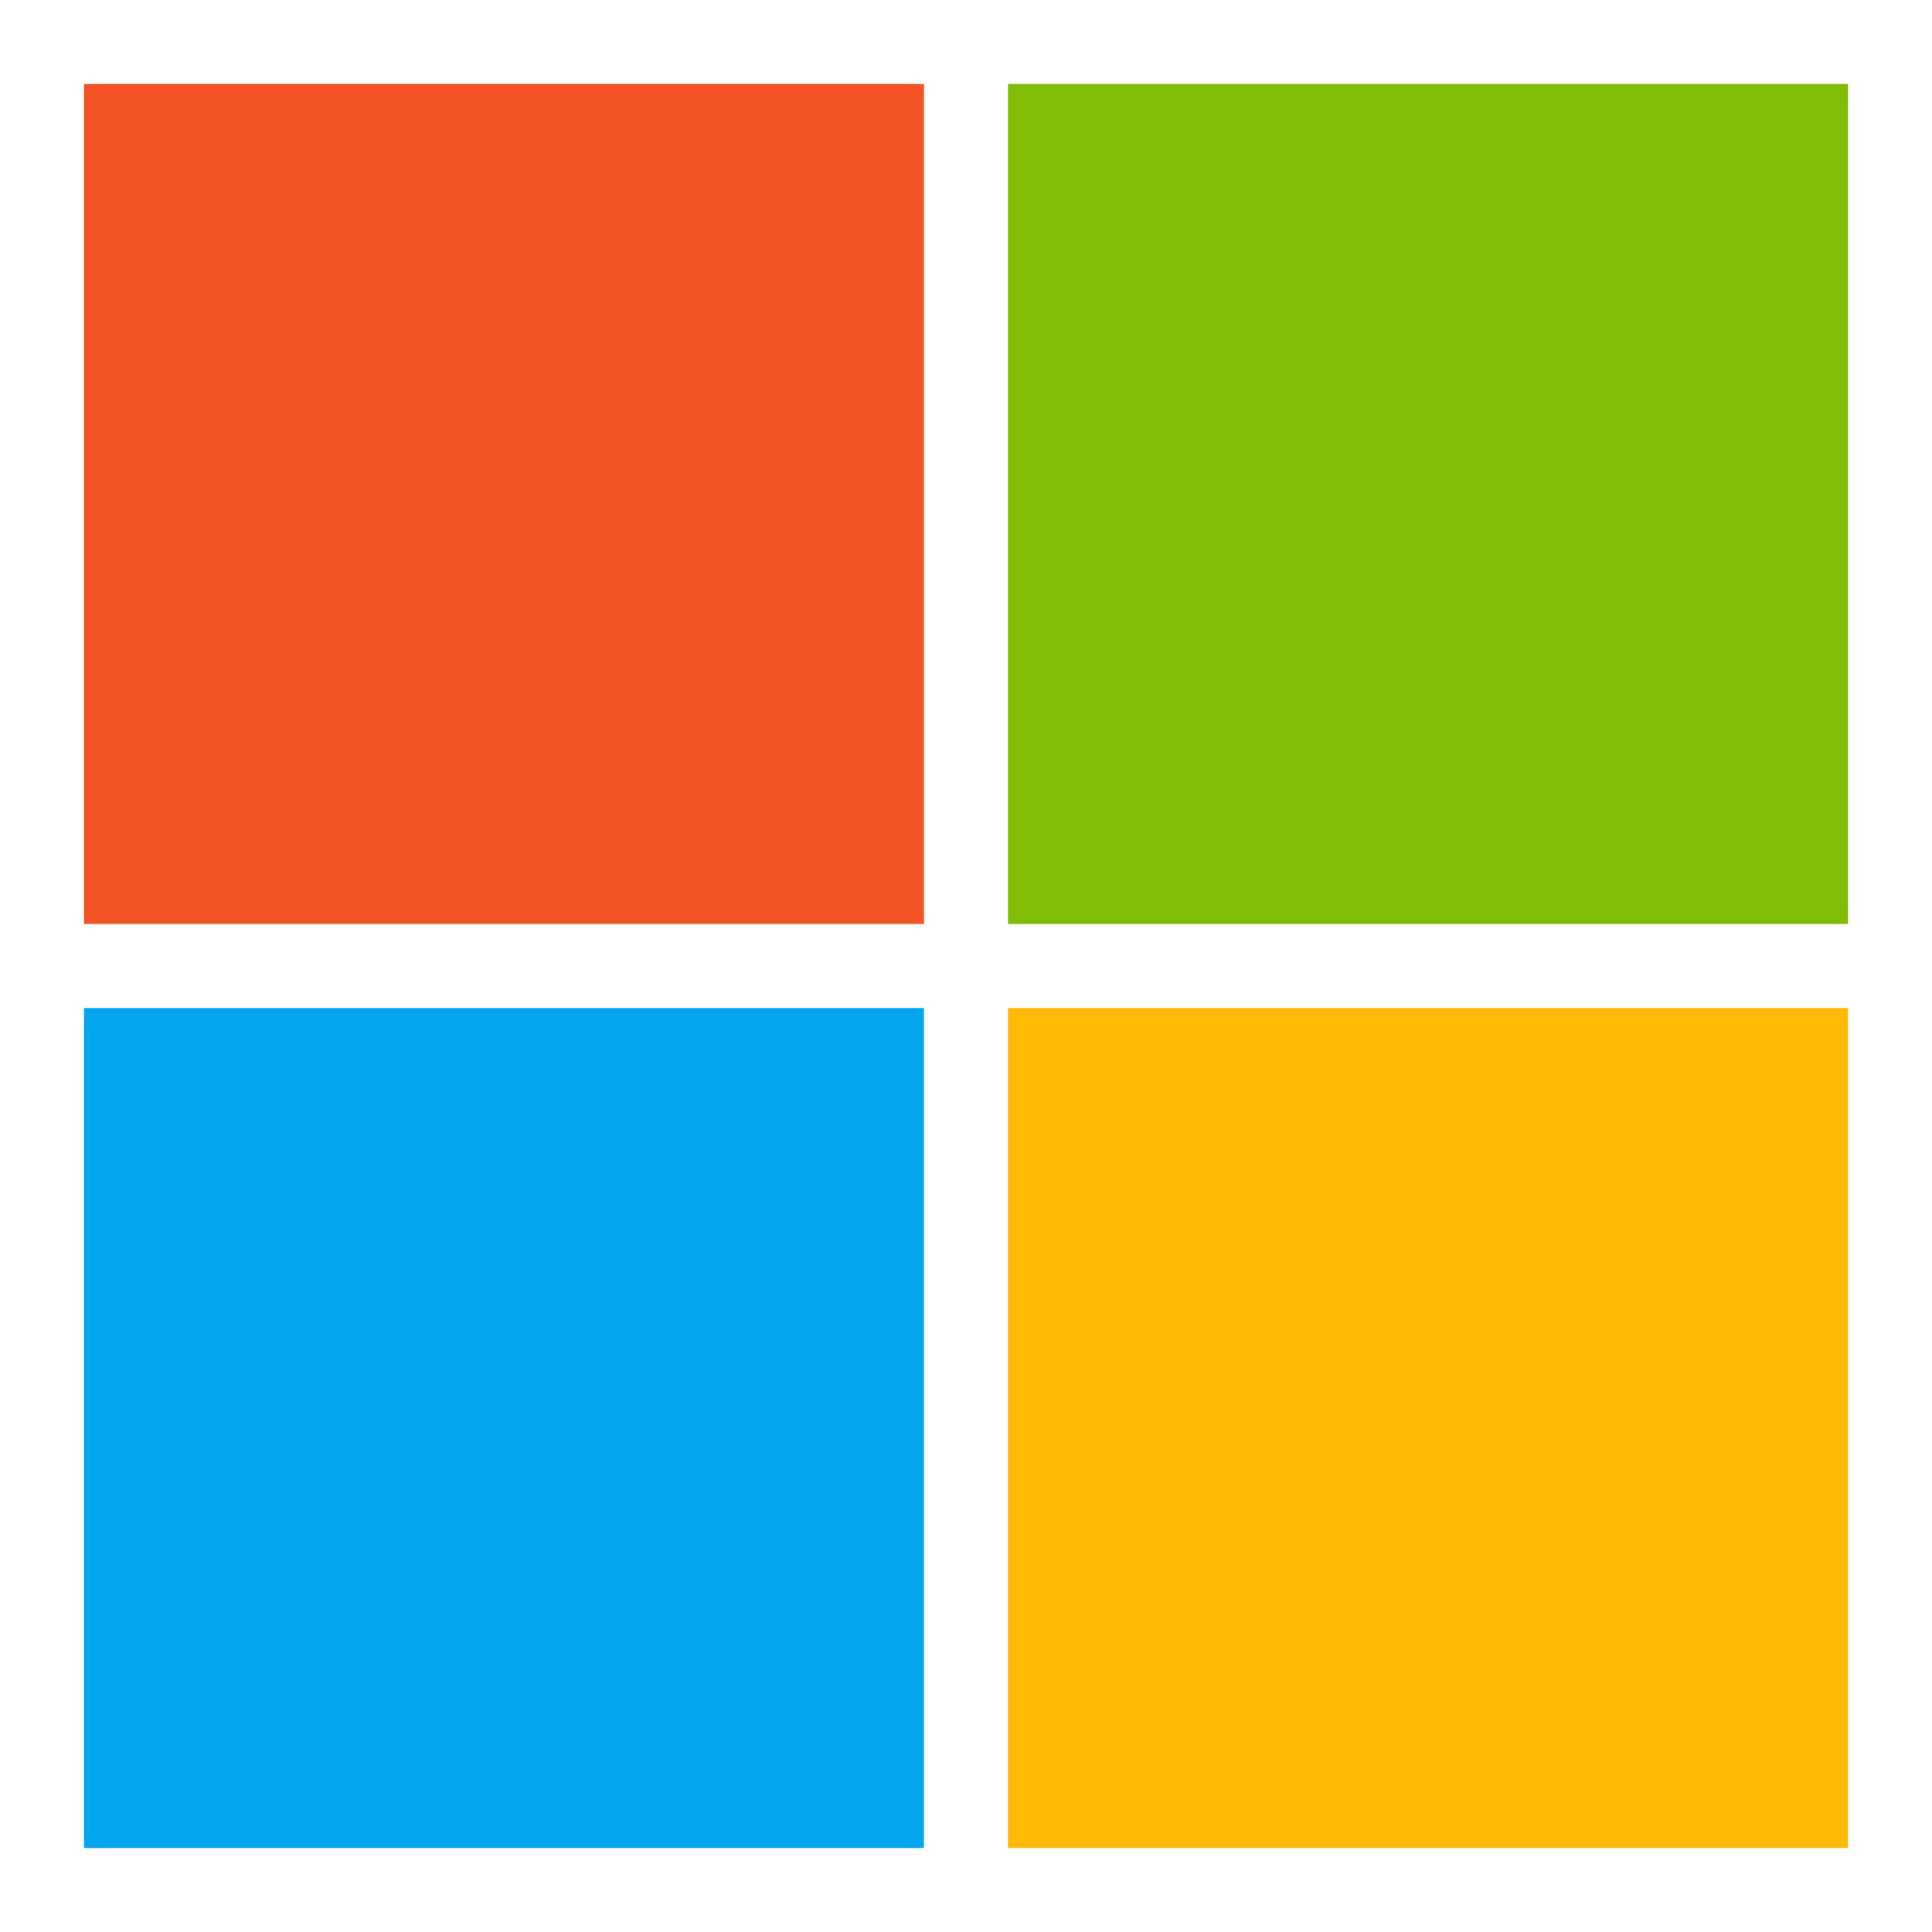
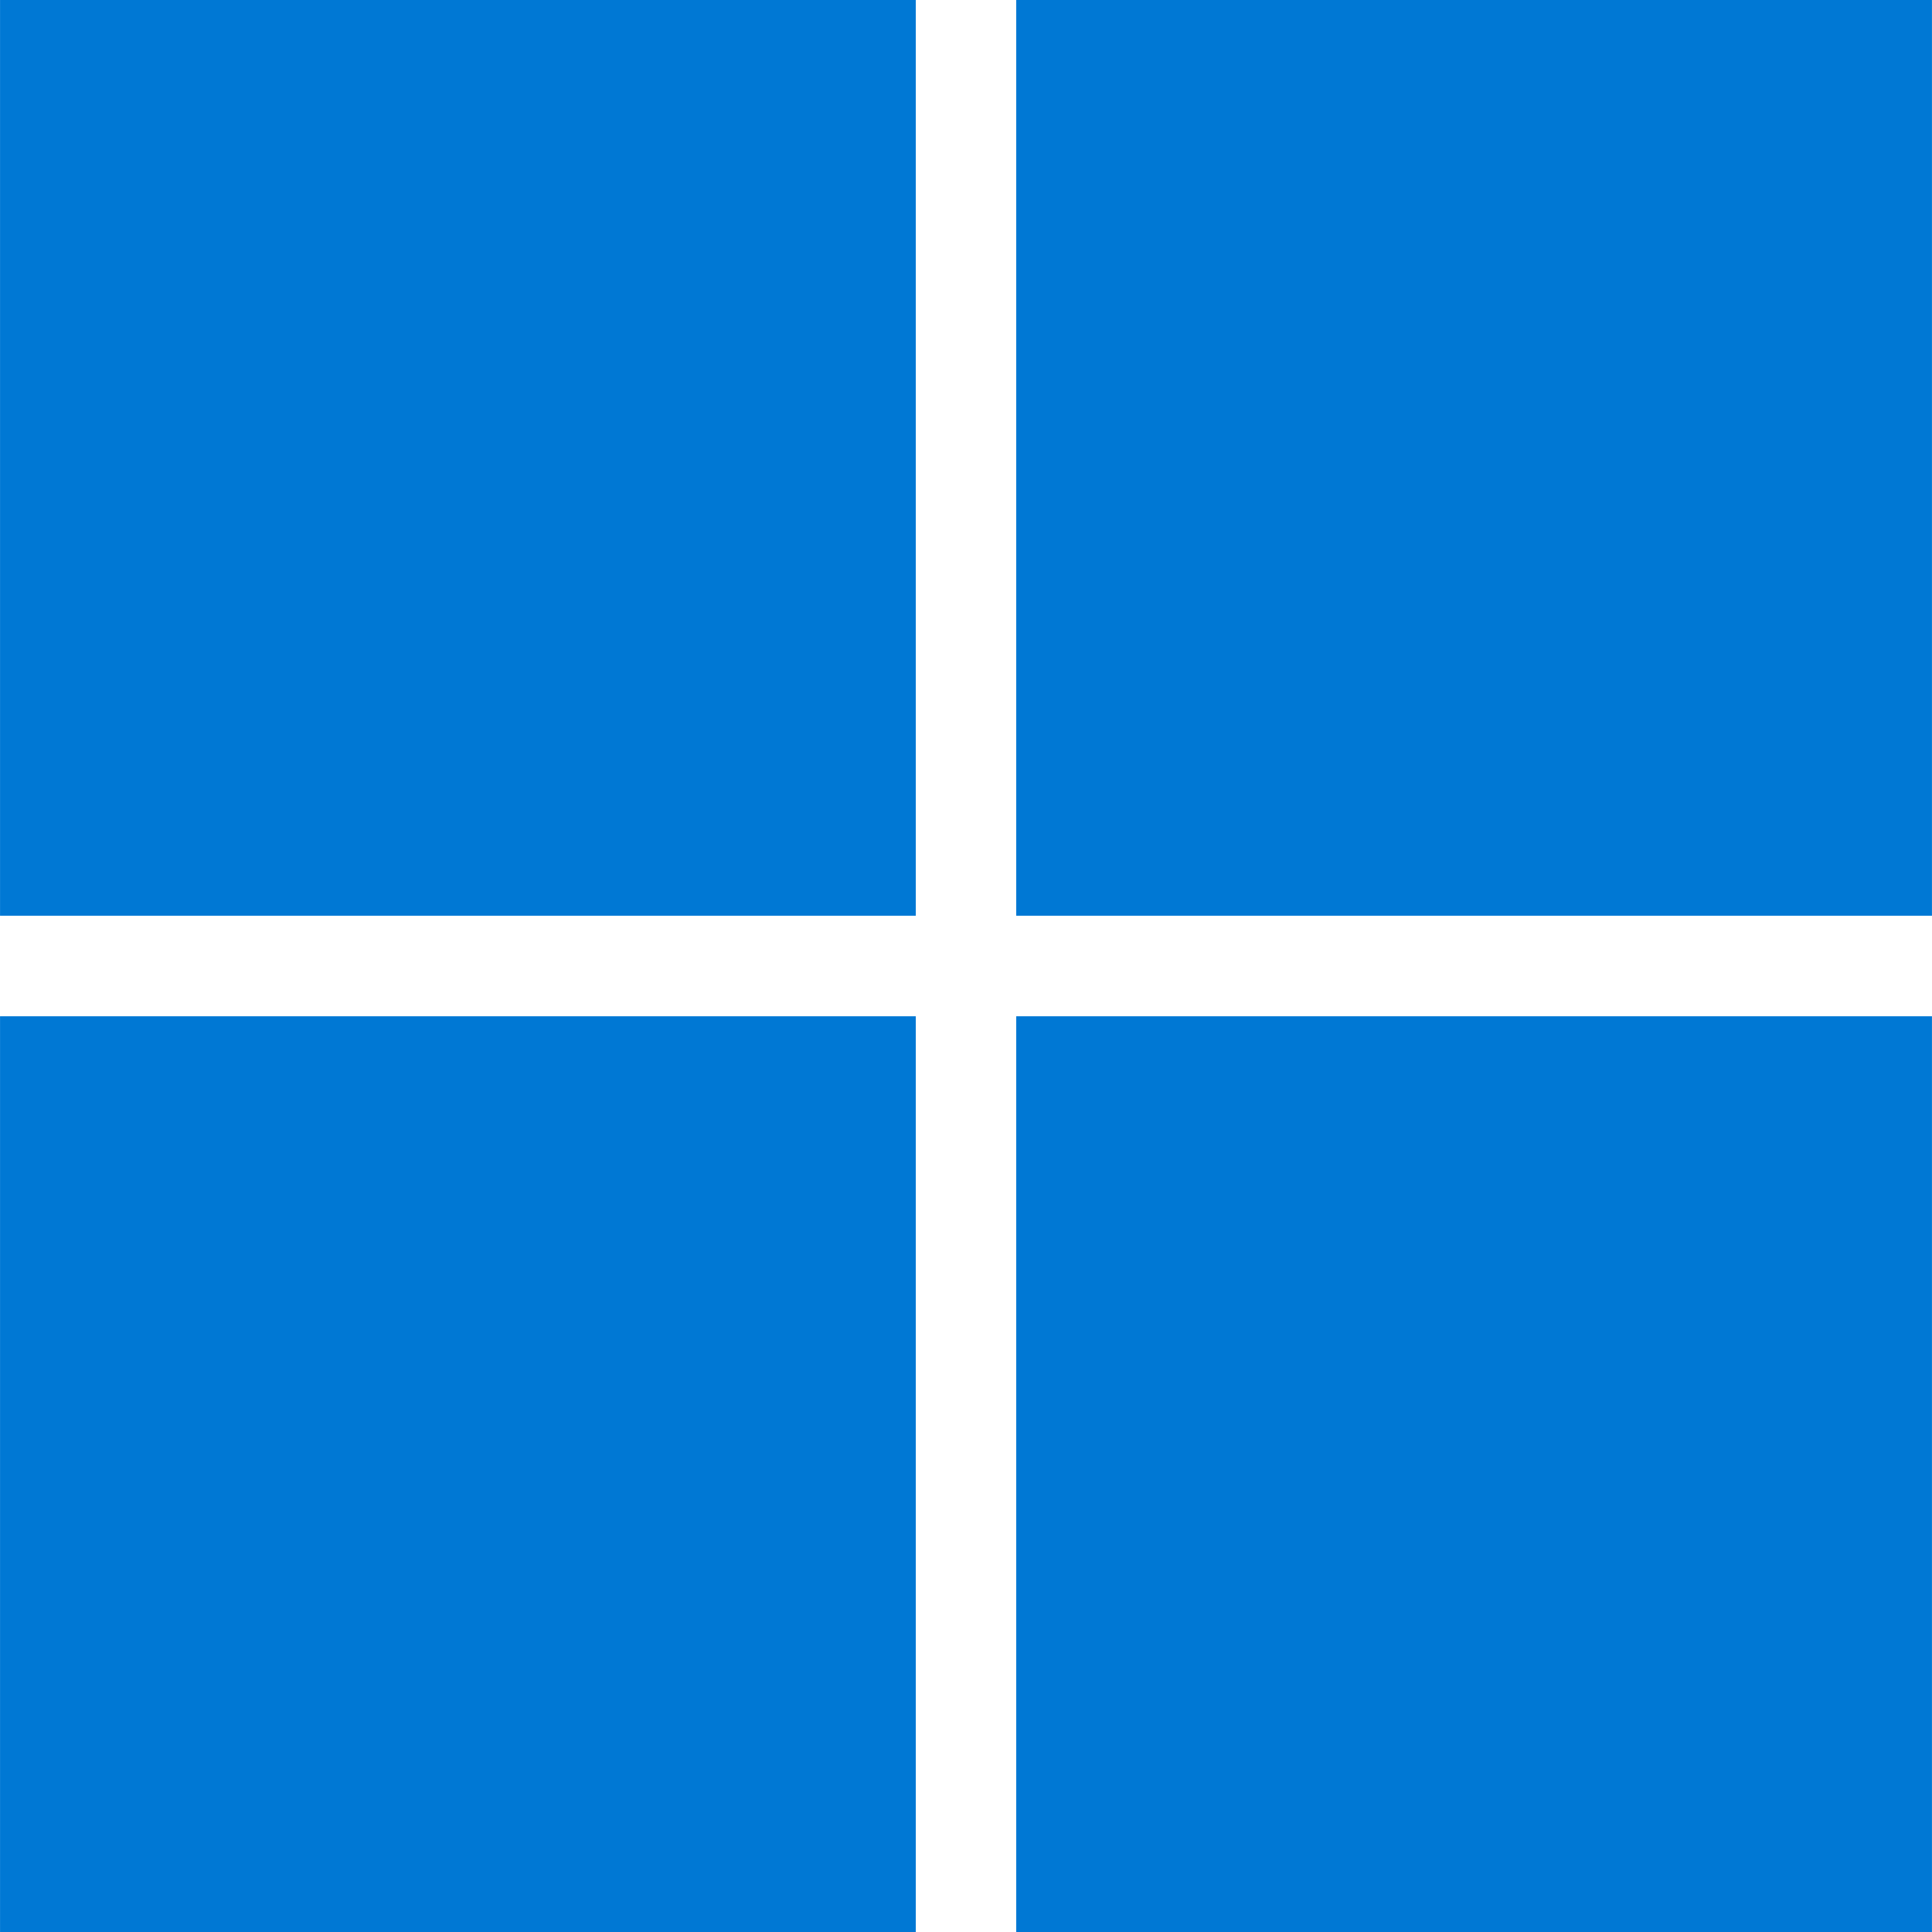
- <svg xmlns="http://www.w3.org/2000/svg" viewBox="0 0 23 23">
-   <path fill="#f35325" d="M1 1h10v10H1z" />
-   <path fill="#81bc06" d="M12 1h10v10H12z" />
-   <path fill="#05a6f0" d="M1 12h10v10H1z" />
-   <path fill="#ffba08" d="M12 12h10v10H12z" />
+ <svg xmlns="http://www.w3.org/2000/svg" width="58" height="58" version="1.1" viewBox="0 0 48.745 48.747">
+   <g fill="#0078d4">
+     <rect x="2.2848e-15" y="-0" width="23.105" height="23.105" />
+     <rect x="25.64" y="-0" width="23.105" height="23.105" />
+     <rect x="2.2848e-15" y="25.642" width="23.105" height="23.105" />
+     <rect x="25.64" y="25.642" width="23.105" height="23.105" />
+   </g>
</svg>
